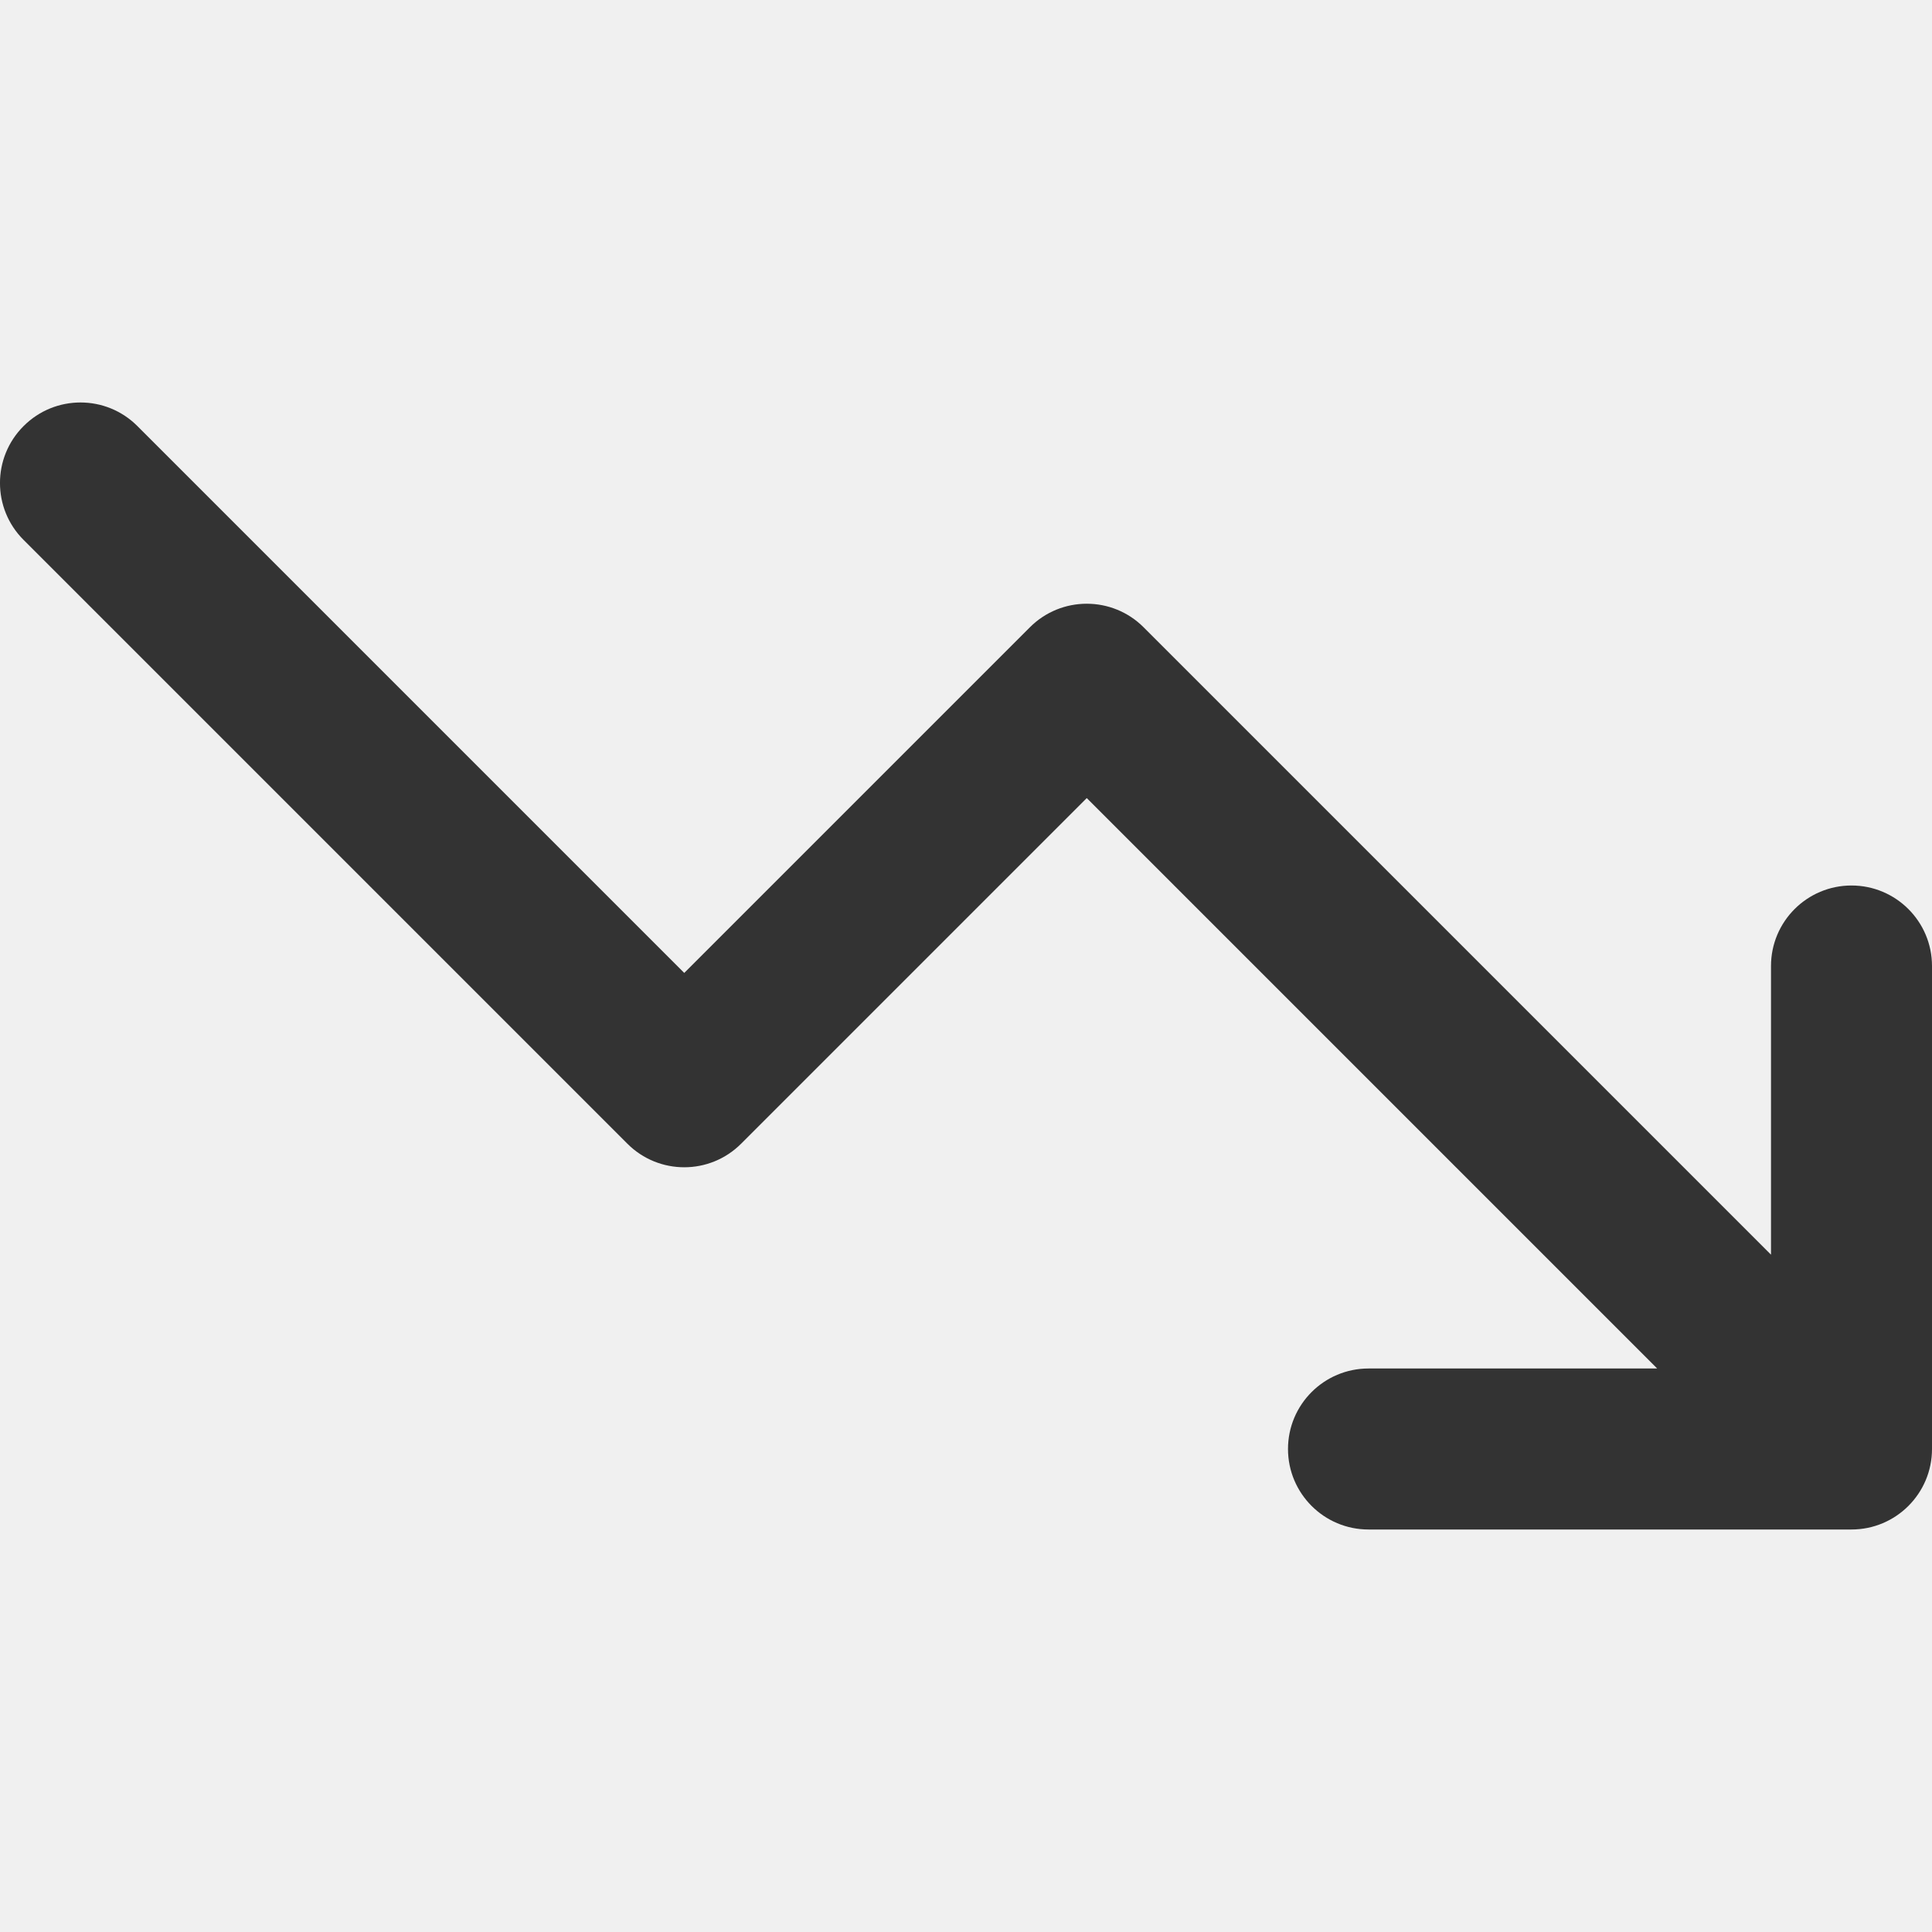
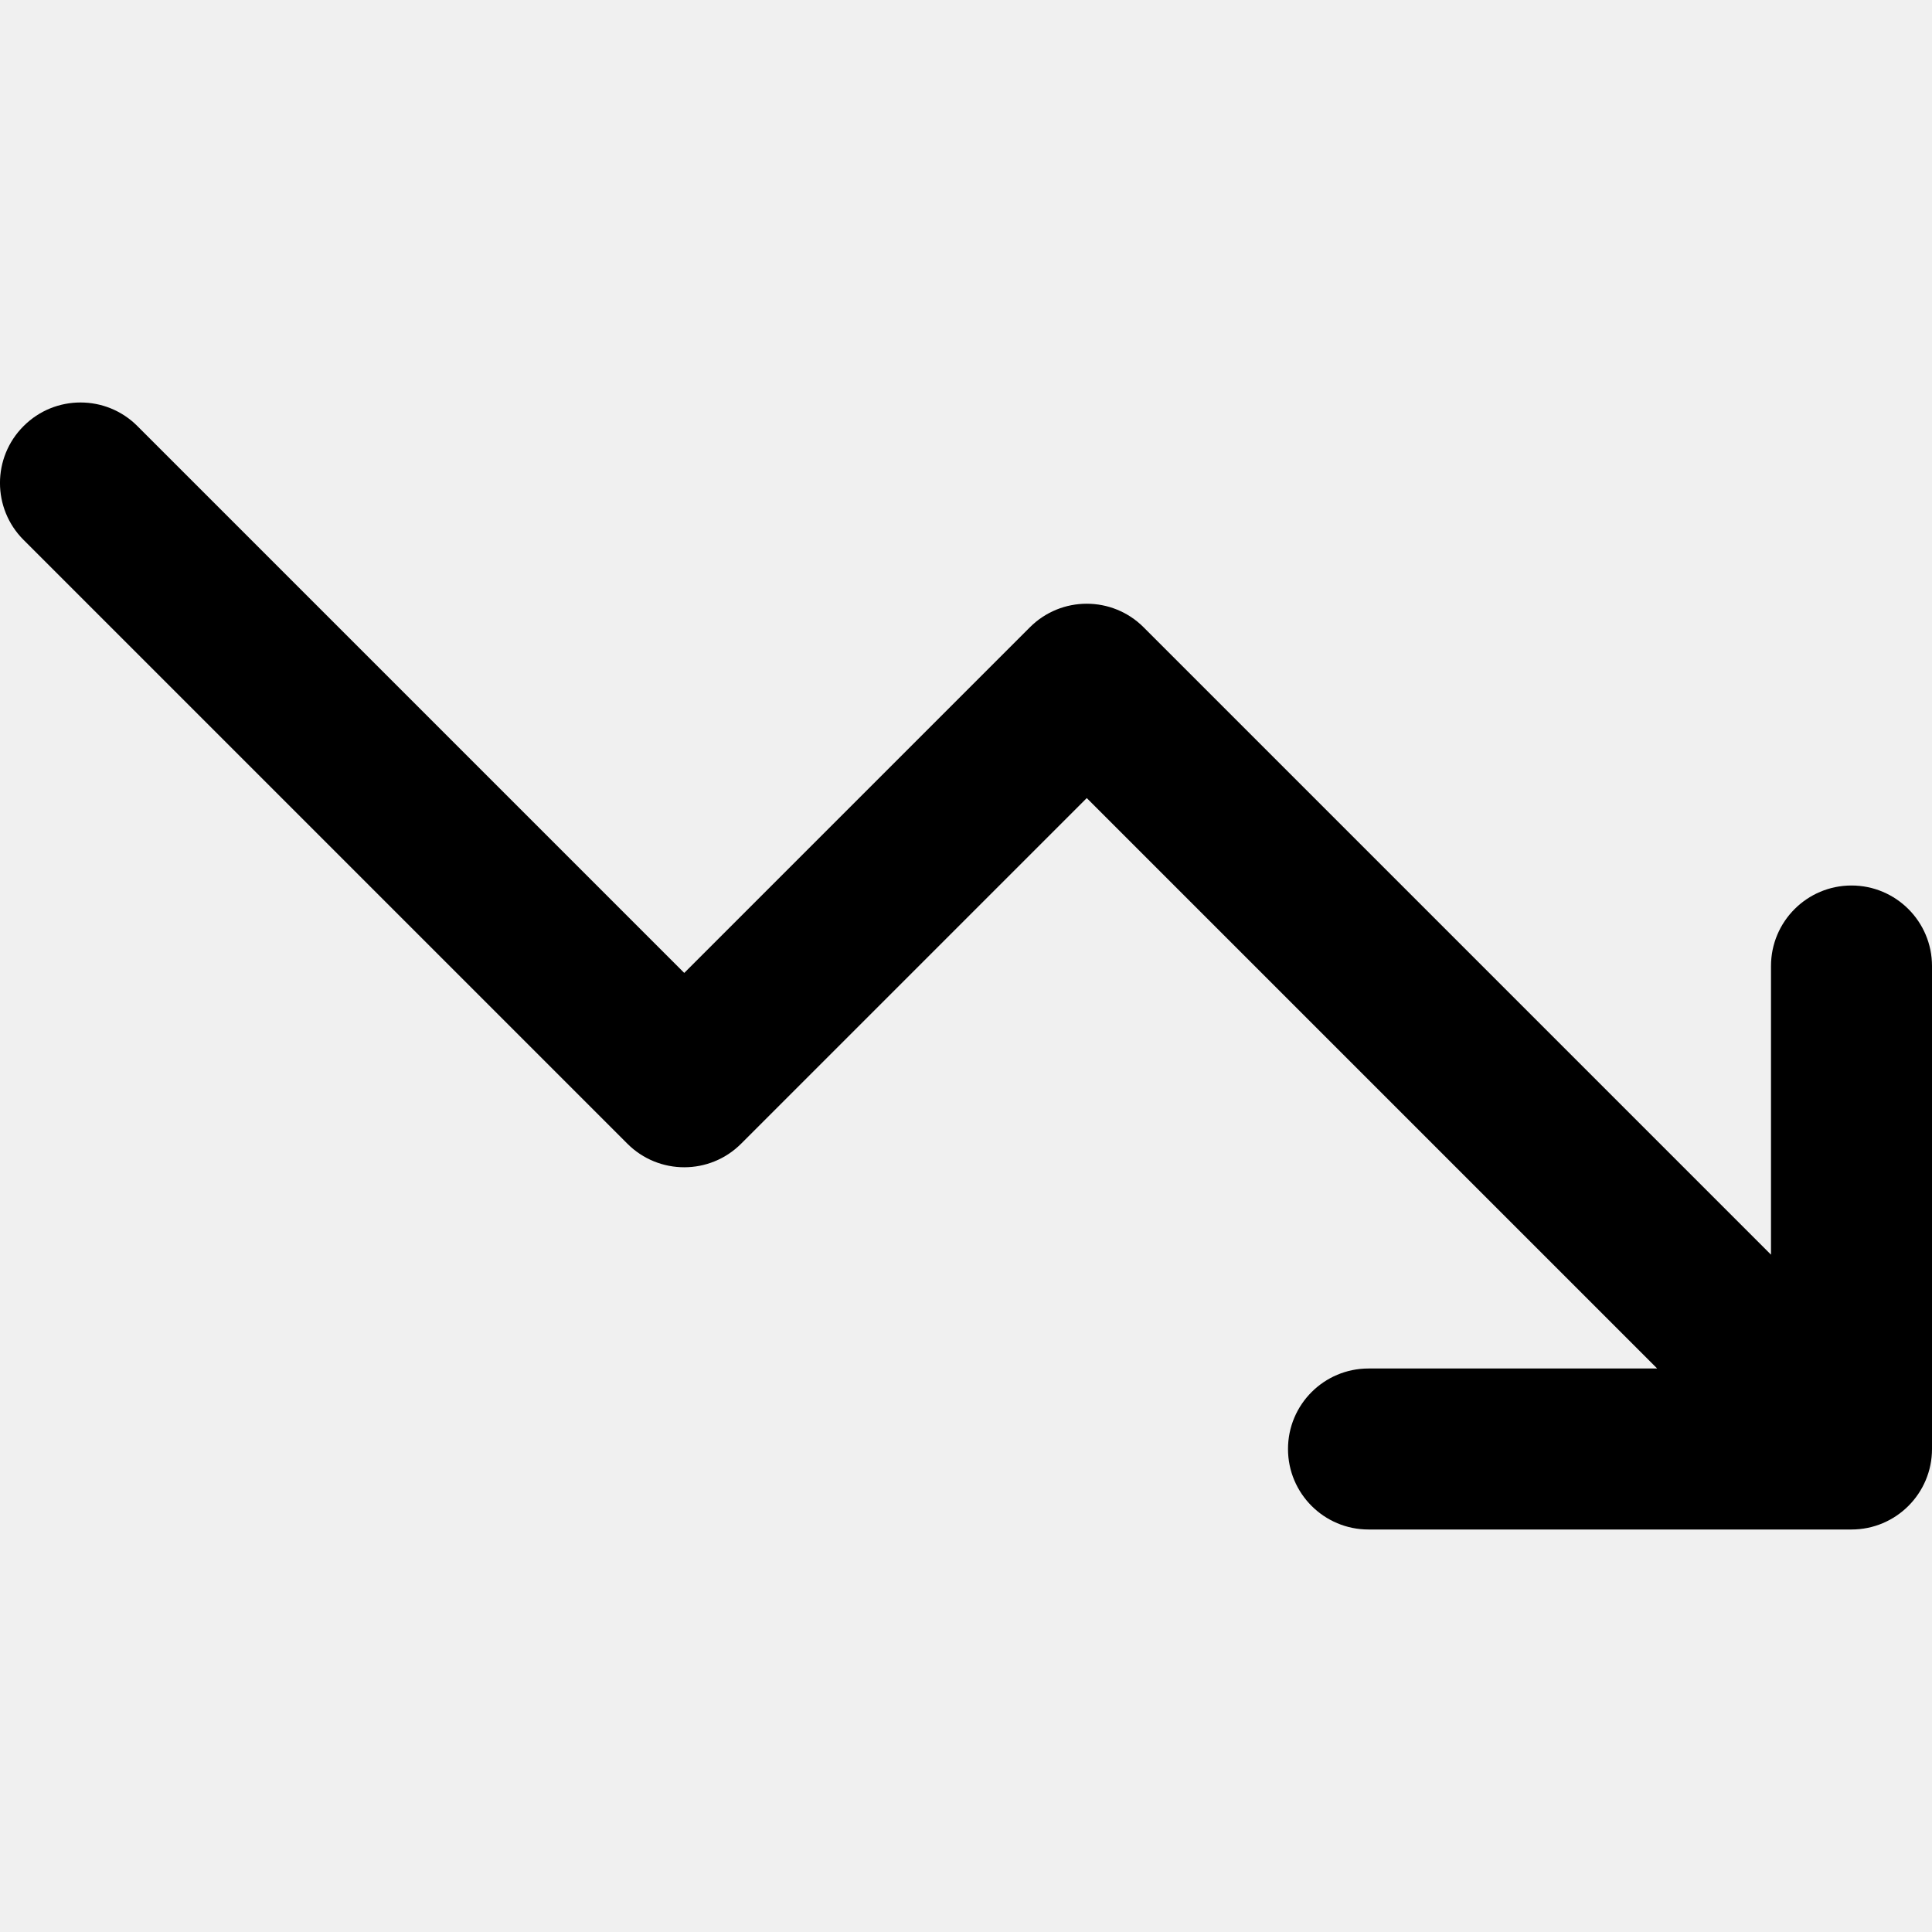
<svg xmlns="http://www.w3.org/2000/svg" width="24" height="24" viewBox="0 0 24 24" fill="none">
  <g clip-path="url(#clip0_11_1322)">
-     <path d="M1.707 5.293C1.317 4.902 0.683 4.902 0.293 5.293C-0.098 5.683 -0.098 6.317 0.293 6.707L7.793 14.207C8.183 14.598 8.817 14.598 9.207 14.207L13.5 9.914L20.586 17H17C16.448 17 16 17.448 16 18C16 18.552 16.448 19 17 19H23C23.552 19 24 18.552 24 18V12C24 11.448 23.552 11 23 11C22.448 11 22 11.448 22 12V15.586L14.207 7.793C13.817 7.402 13.183 7.402 12.793 7.793L8.5 12.086L1.707 5.293Z" fill="#333333" />
+     <path d="M1.707 5.293C1.317 4.902 0.683 4.902 0.293 5.293C-0.098 5.683 -0.098 6.317 0.293 6.707L7.793 14.207C8.183 14.598 8.817 14.598 9.207 14.207L13.5 9.914L20.586 17H17C16.448 17 16 17.448 16 18C16 18.552 16.448 19 17 19H23C23.552 19 24 18.552 24 18V12C24 11.448 23.552 11 23 11C22.448 11 22 11.448 22 12V15.586L14.207 7.793C13.817 7.402 13.183 7.402 12.793 7.793L8.5 12.086L1.707 5.293Z" fill="currentColor" />
  </g>
  <defs>
    <clipPath id="clip0_11_1322">
      <rect width="24" height="24" fill="white" />
    </clipPath>
  </defs>
</svg>
